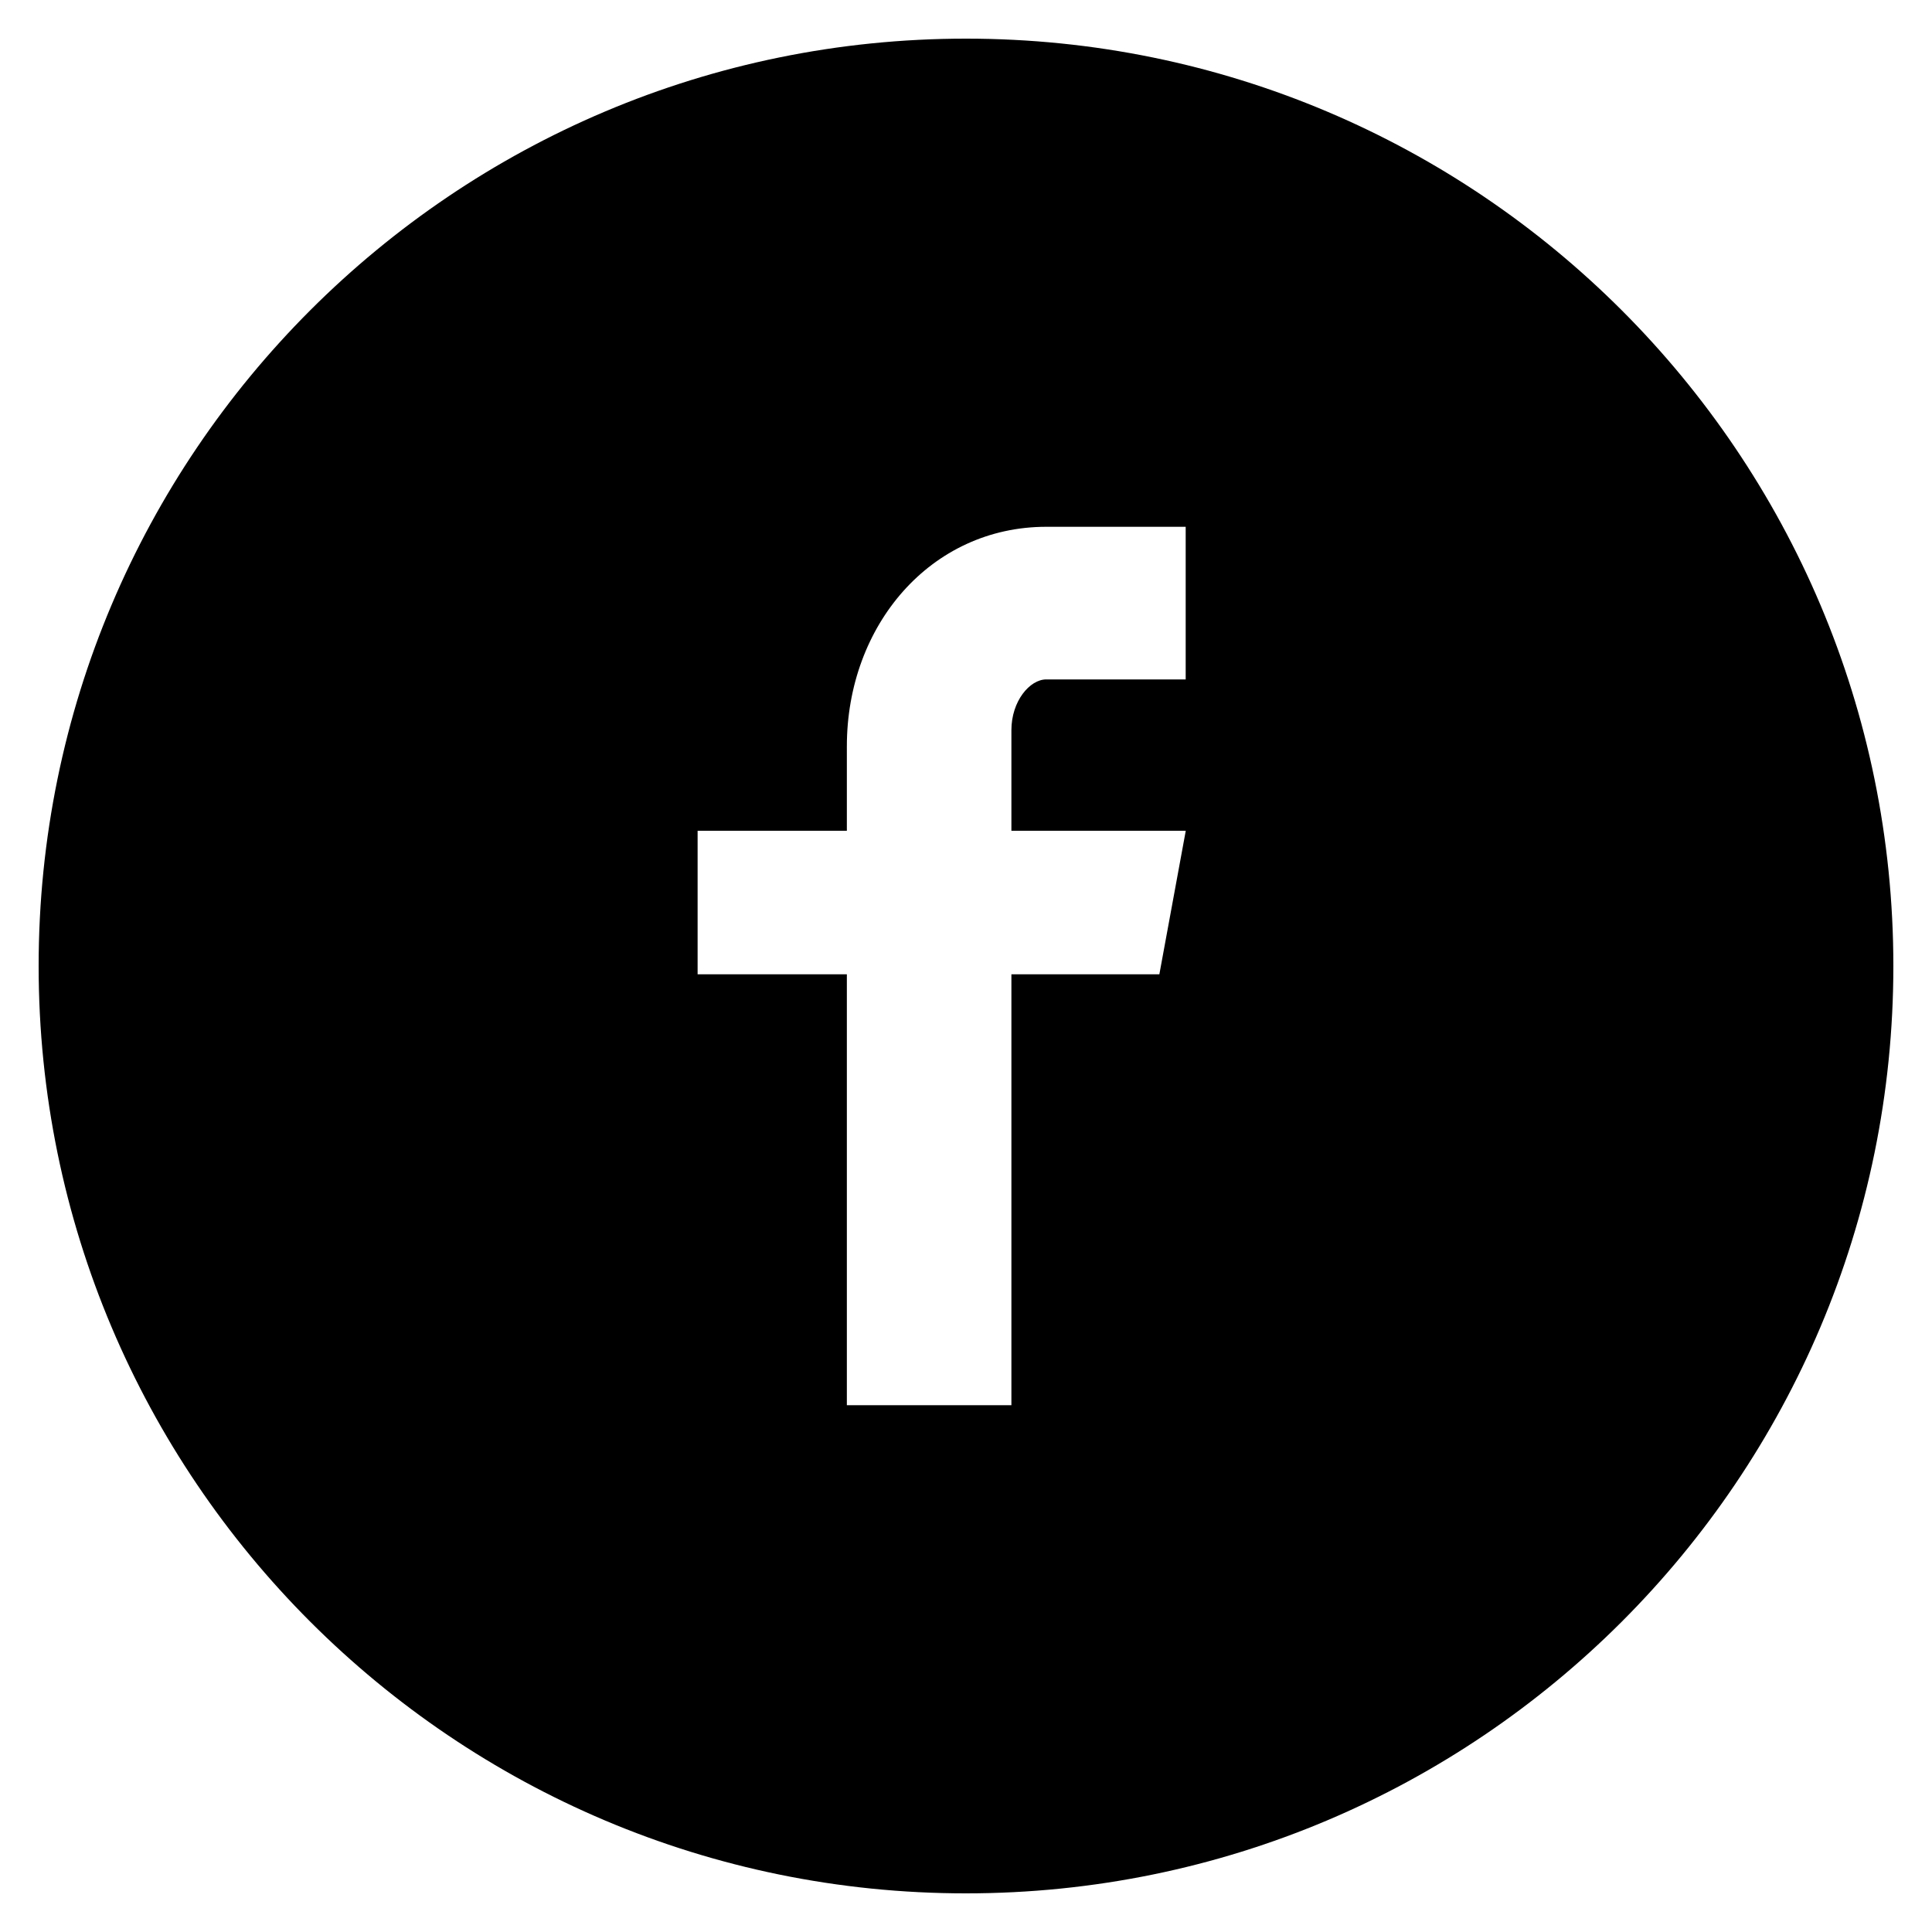
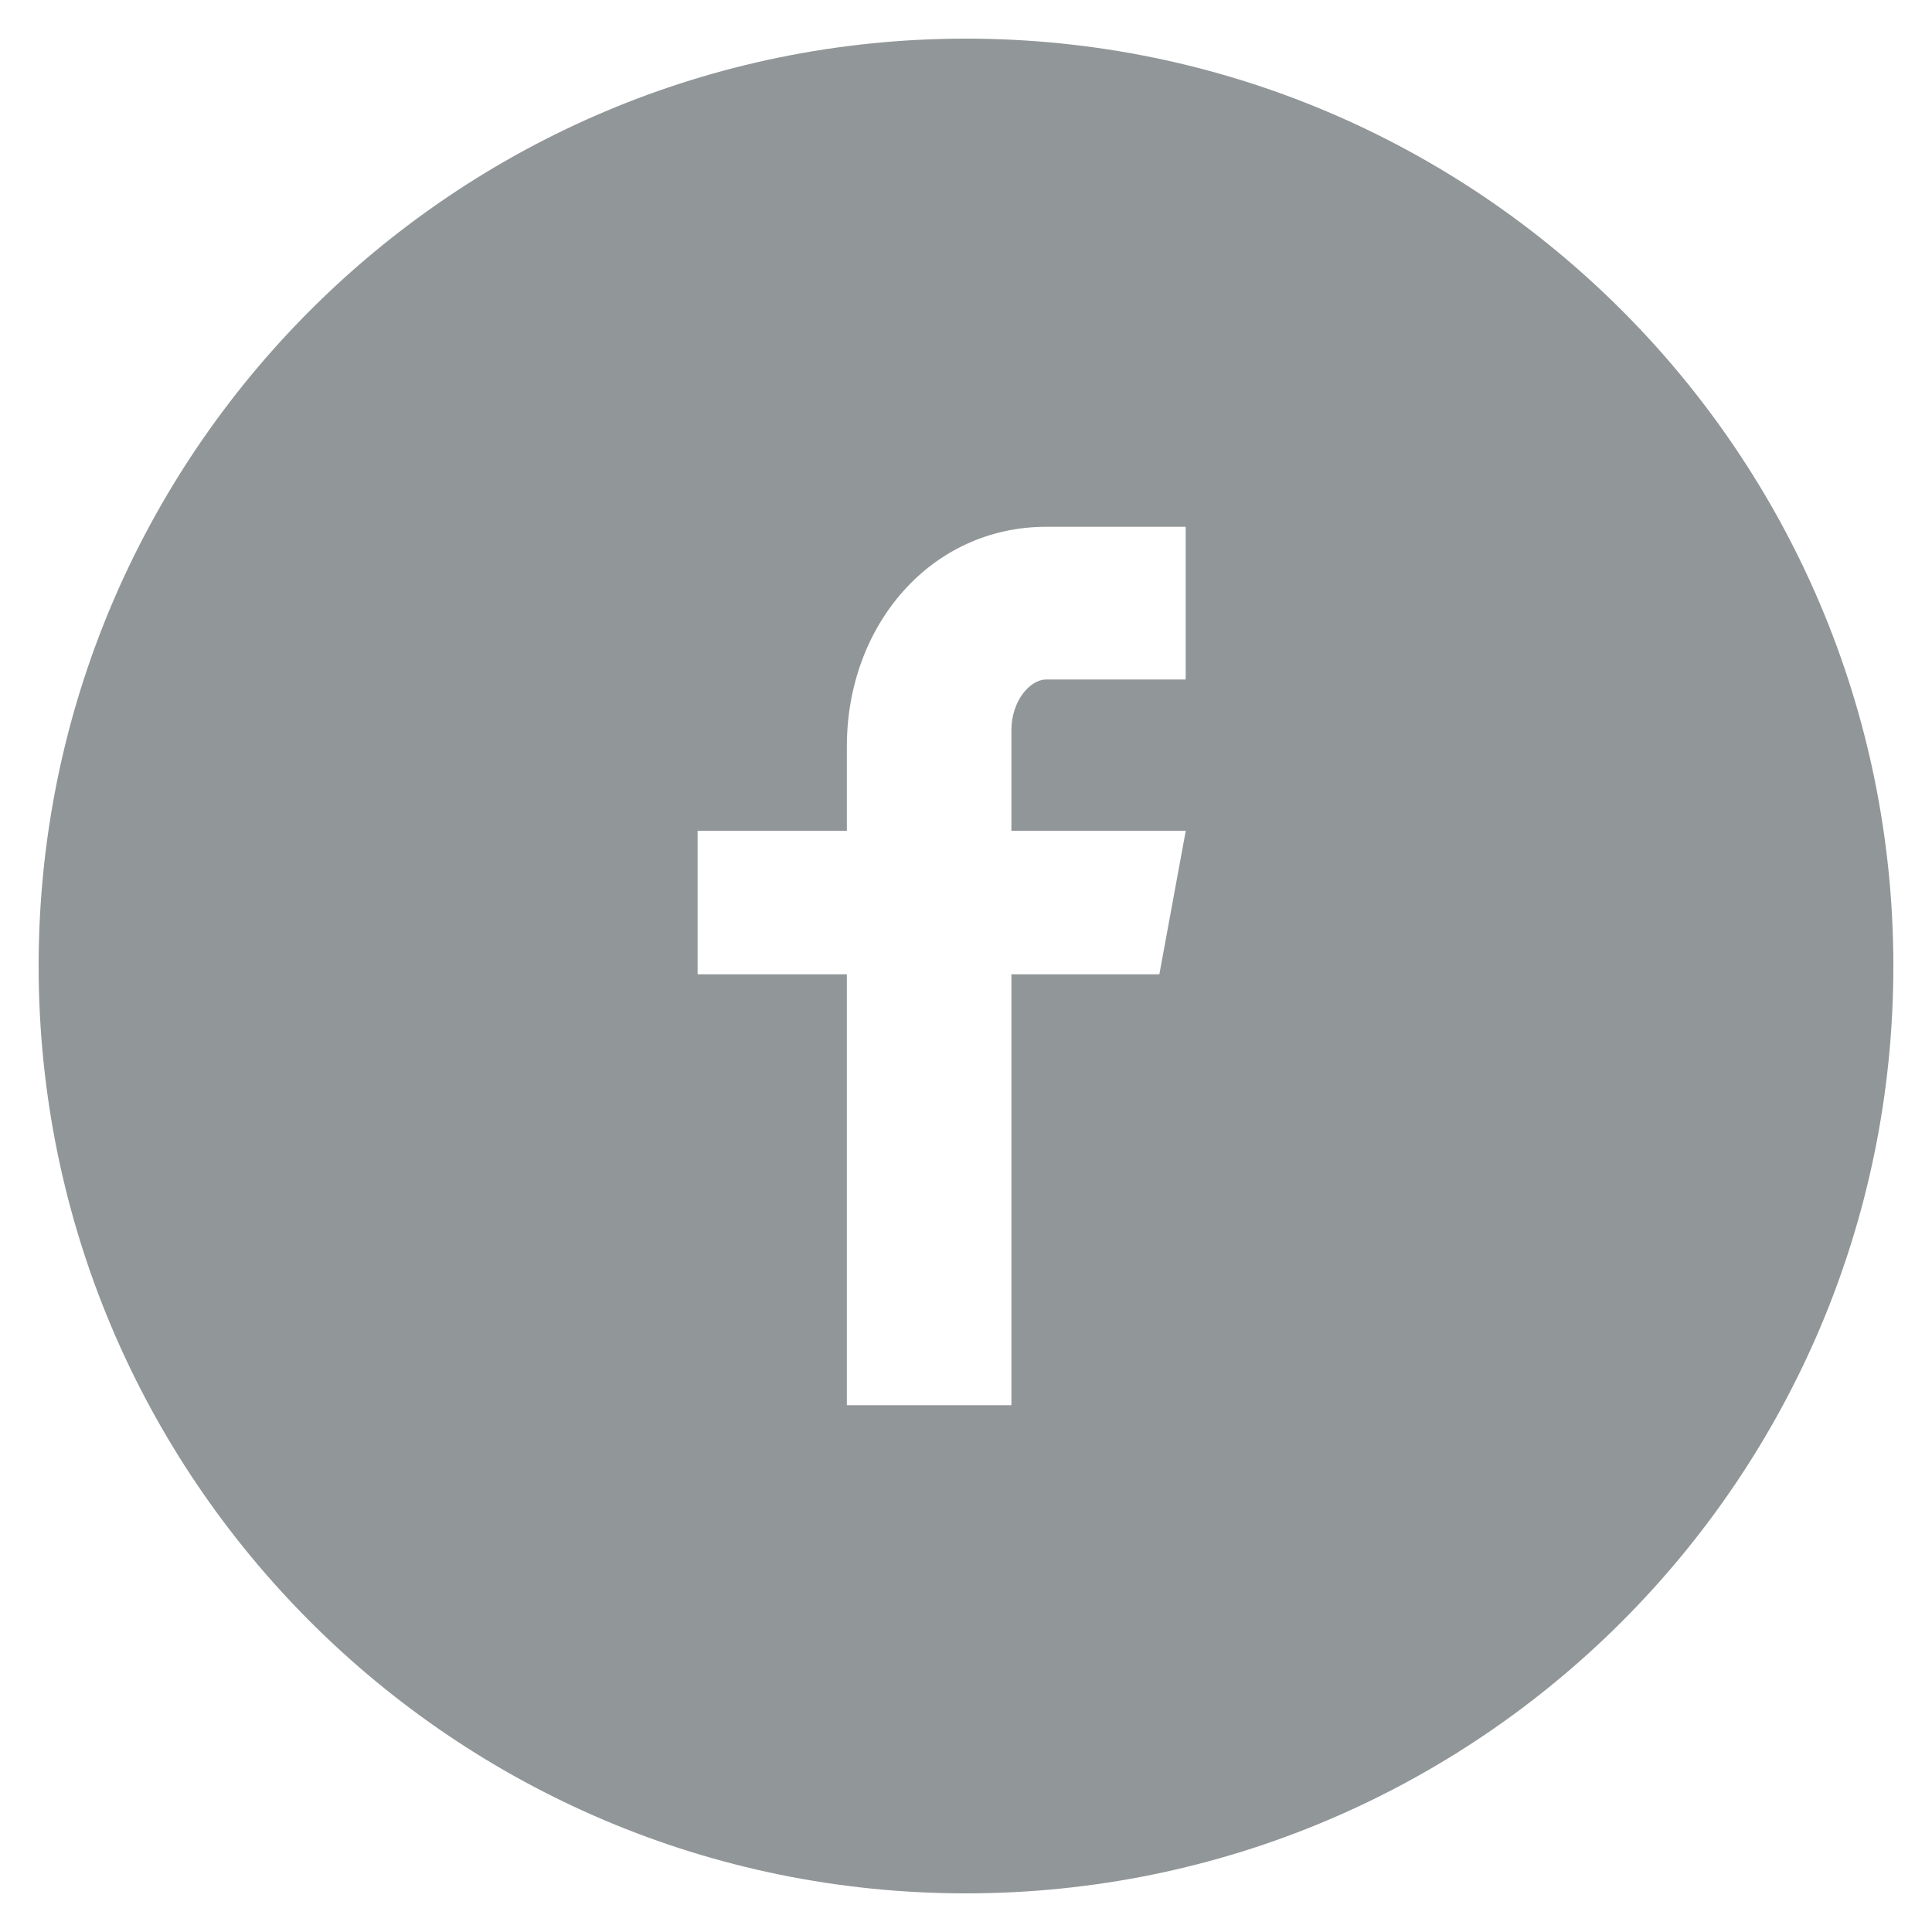
- <svg xmlns="http://www.w3.org/2000/svg" width="24" height="24">
-   <path d="M12 .48C5.638.48.48 5.638.48 12c0 6.362 5.158 11.52 11.52 11.52 6.362 0 11.52-5.158 11.52-11.52C23.52 5.638 18.362.48 12 .48zm2.729 7.96h-1.732c-.205 0-.433.27-.433.63v1.25h2.166l-.328 1.783h-1.838v5.353H10.52v-5.353H8.666V10.32h1.854V9.271c0-1.505 1.044-2.727 2.477-2.727h1.732V8.44z" />
+ <svg xmlns="http://www.w3.org/2000/svg" width="24" height="24" viewBox="0 0 24 24" fill="none">
+   <path d="M12 0.48C5.638 0.48 0.48 5.638 0.48 12C0.48 18.362 5.638 23.52 12 23.52C18.362 23.52 23.52 18.362 23.52 12C23.52 5.638 18.362 0.48 12 0.48ZM14.729 8.441H12.997C12.792 8.441 12.564 8.711 12.564 9.07V10.32H14.73L14.402 12.103H12.564V17.456H10.52V12.103H8.666V10.32H10.52V9.271C10.52 7.766 11.564 6.544 12.997 6.544H14.729V8.441Z" fill="#919698" />
</svg>
